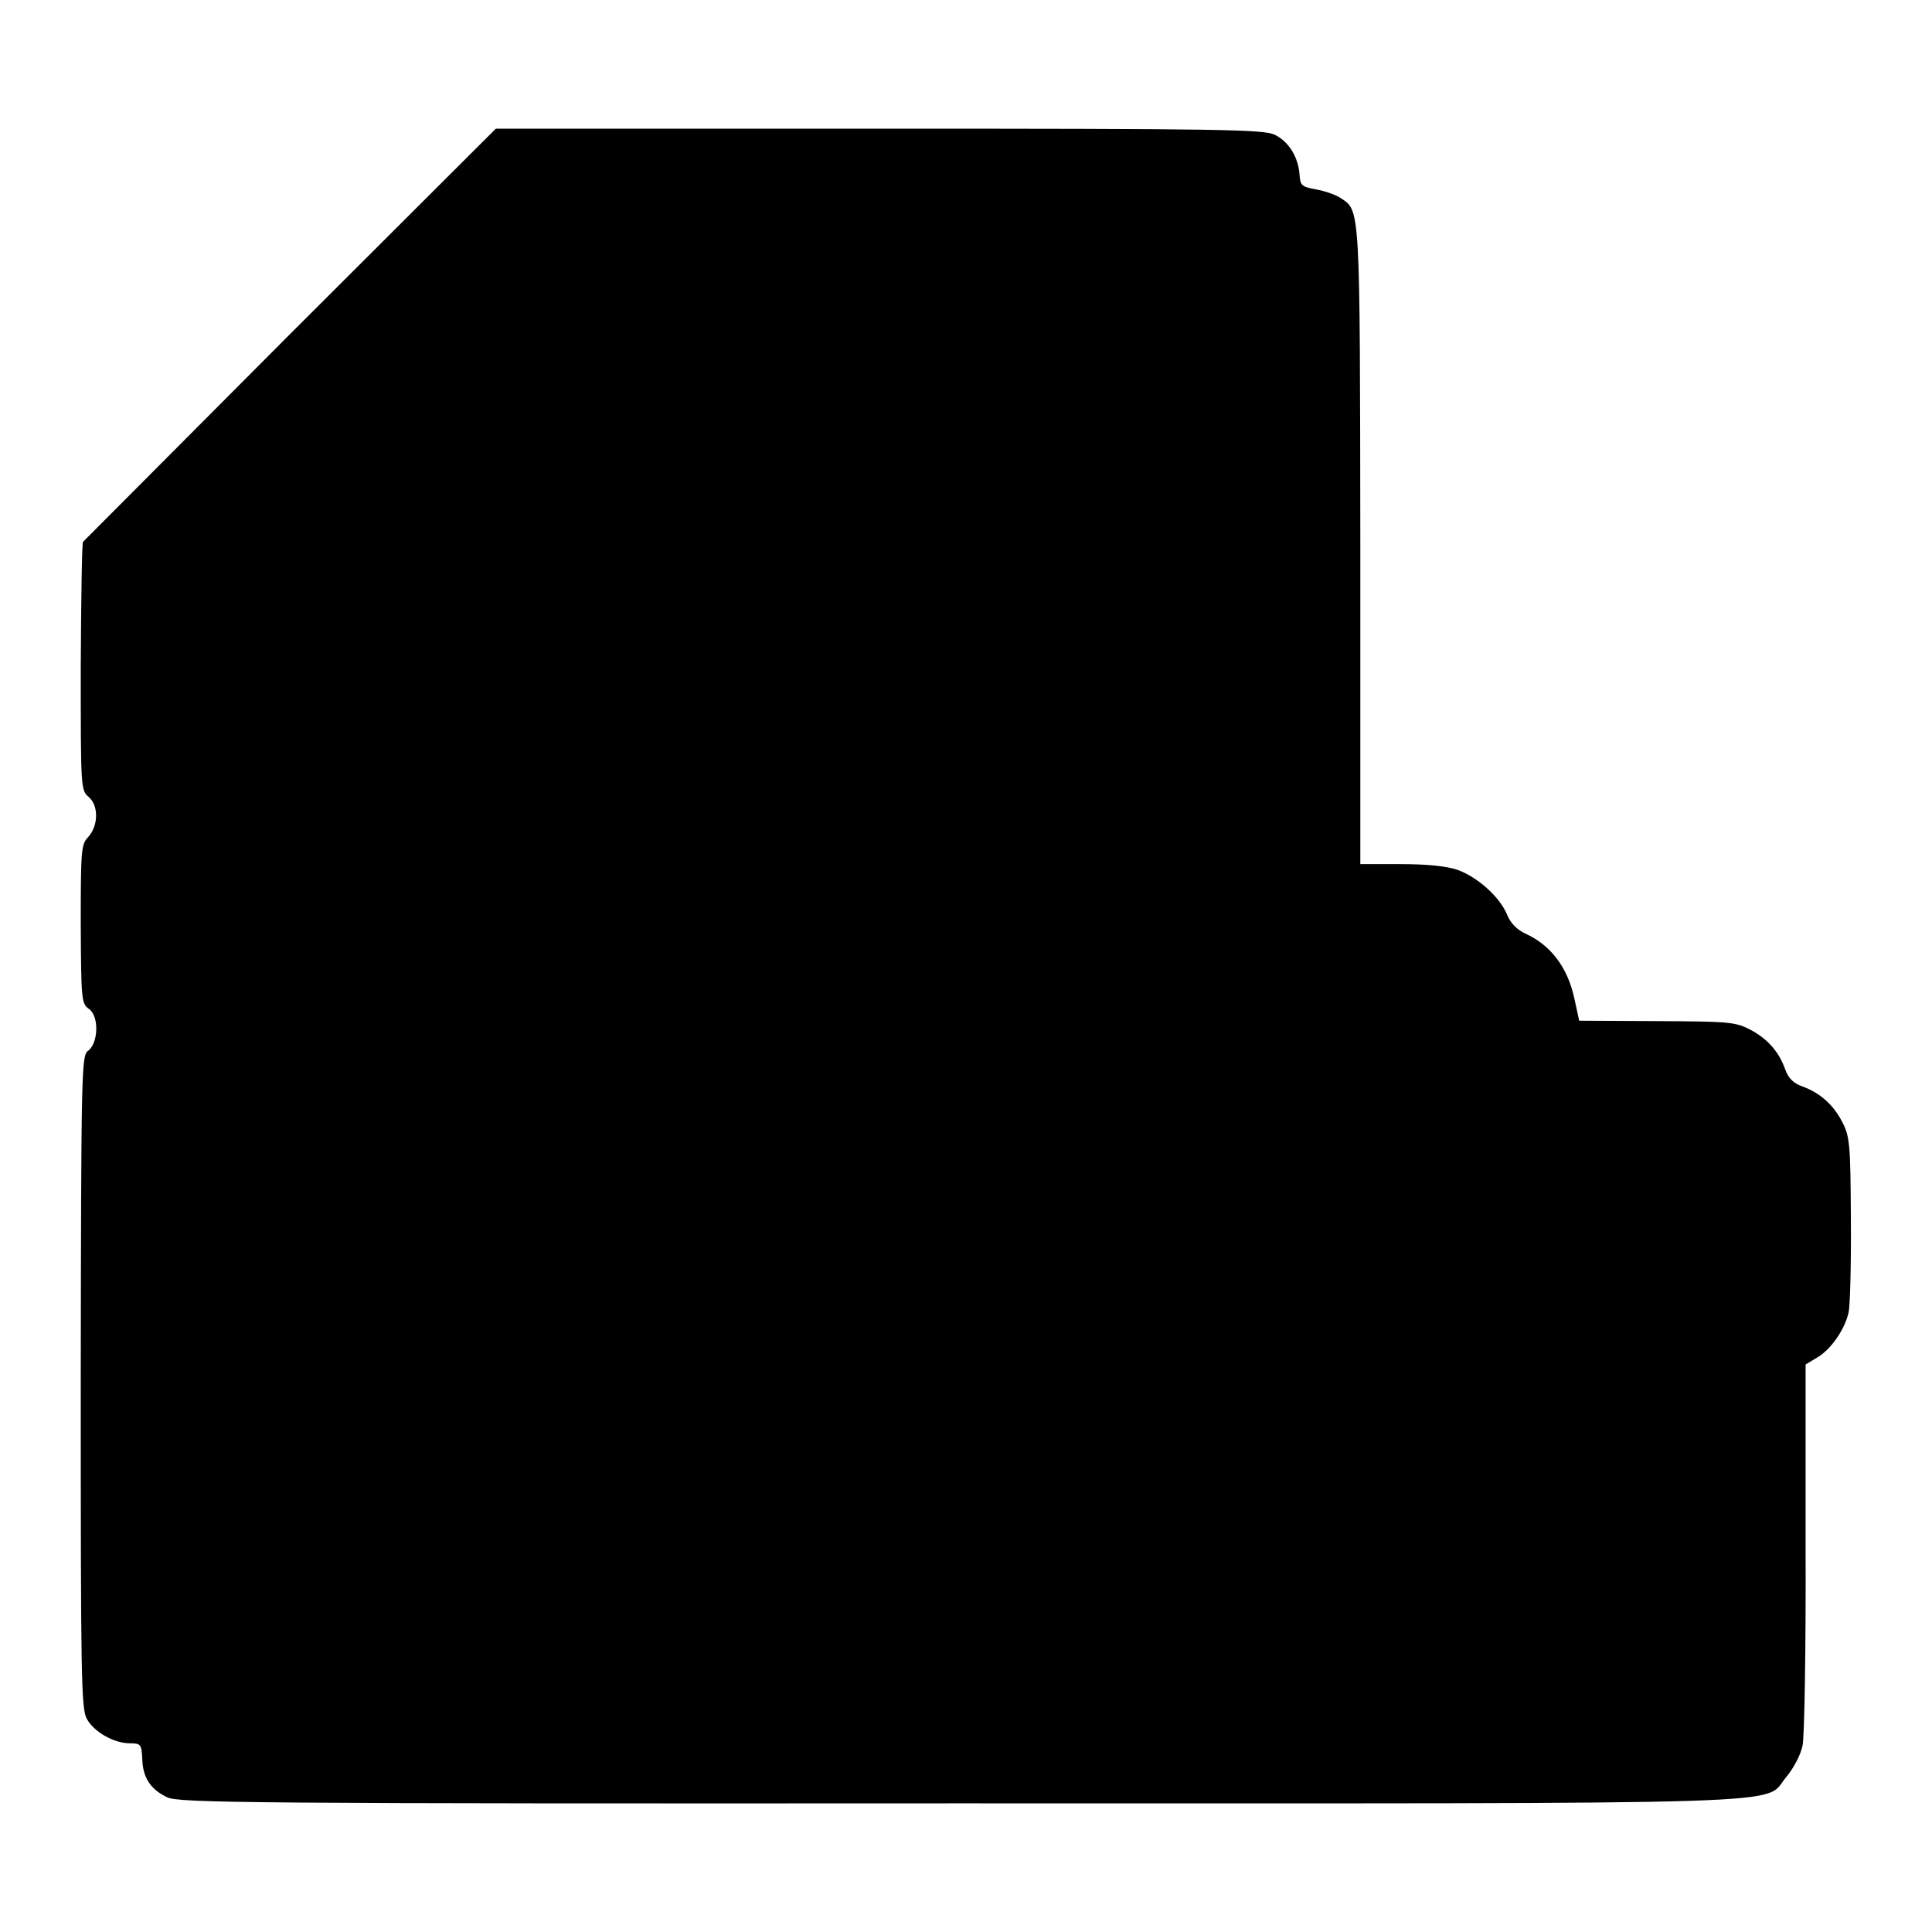
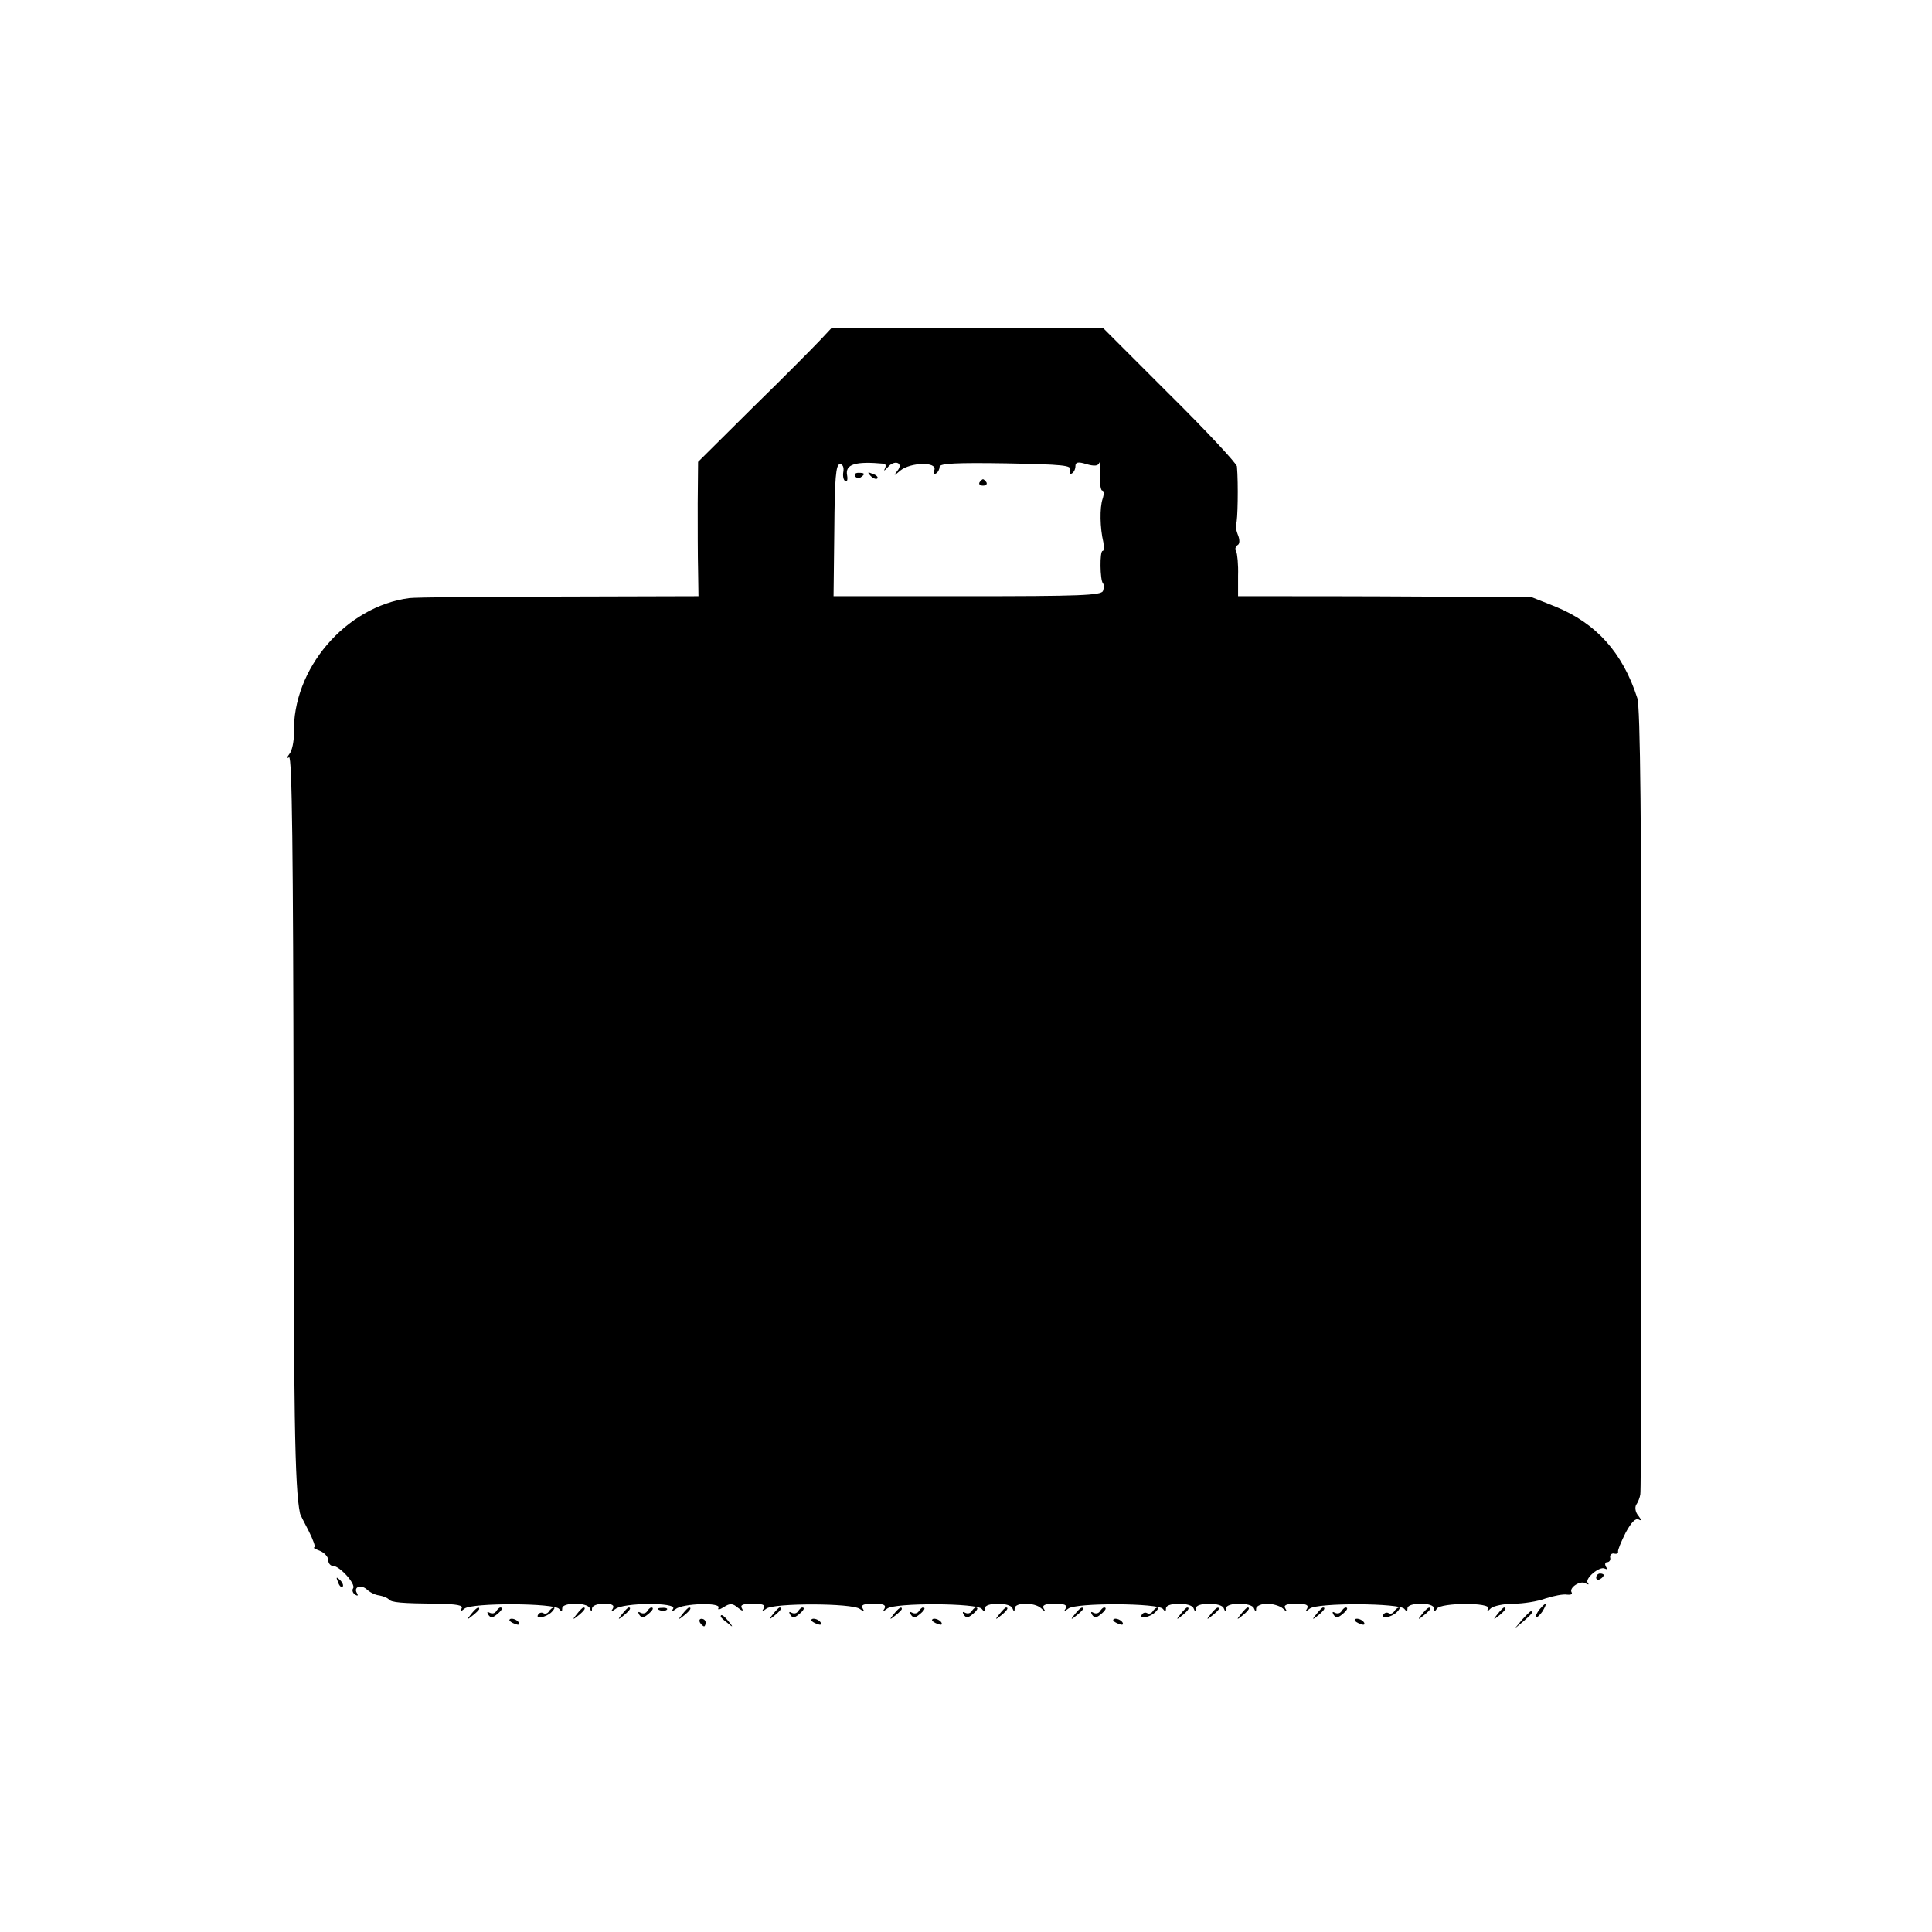
<svg xmlns="http://www.w3.org/2000/svg" version="1.0" width="512pt" height="512pt" viewBox="0 0 512 512" preserveAspectRatio="xMidYMid meet">
  <g transform="translate(0,512) scale(0.1,-0.1)" fill="#000000" stroke="none">
-     <path d="M769 4235 c-299 -300 -546 -548 -549 -551 -3 -3 -5 -152 -6 -332 0 -321 0 -326 21 -344 27 -23 26 -77 -2 -107 -18 -19 -19 -37 -19 -231 1 -201 2 -210 22 -224 27 -19 25 -91 -3 -111 -17 -13 -18 -52 -19 -877 0 -778 1 -866 16 -893 19 -35 72 -65 115 -65 28 0 30 -3 32 -40 1 -51 22 -82 66 -103 31 -15 212 -17 2095 -16 2303 0 2131 -6 2196 70 20 24 38 59 43 83 5 22 9 259 8 525 l0 485 30 18 c37 21 74 75 84 120 4 18 7 130 6 248 -1 200 -3 218 -23 257 -24 46 -59 77 -106 94 -23 8 -37 22 -45 45 -17 48 -48 82 -94 106 -39 20 -58 21 -247 22 l-205 1 -13 60 c-18 82 -63 141 -130 171 -21 10 -39 27 -48 50 -20 48 -79 100 -132 119 -30 10 -82 15 -151 15 l-106 0 0 843 c-1 905 0 888 -52 922 -13 9 -43 19 -65 23 -38 7 -42 10 -44 38 -3 48 -29 89 -66 107 -30 14 -137 16 -1049 16 l-1015 0 -545 -544z" />
+     <path d="M2173 4218 c-17 -18 -96 -98 -177 -177 l-146 -145 -1 -110 c0 -61 0 -141 1 -178 l1 -68 -368 -1 c-202 0 -381 -2 -398 -4 -169 -22 -311 -188 -306 -359 0 -21 -5 -46 -12 -54 -7 -9 -7 -13 -1 -9 8 5 11 -248 12 -942 0 -793 3 -996 17 -1061 0 -3 11 -24 23 -47 12 -24 19 -43 15 -44 -5 0 2 -4 15 -9 12 -5 22 -16 22 -25 0 -8 6 -15 13 -15 17 0 60 -47 53 -59 -4 -5 -1 -13 5 -17 7 -4 9 -3 5 4 -10 16 10 24 26 10 7 -7 22 -15 33 -16 11 -2 22 -7 25 -10 6 -9 35 -11 128 -12 53 -1 71 -4 65 -13 -5 -9 -3 -9 8 0 19 16 241 15 251 -1 6 -8 8 -7 8 2 0 16 67 16 73 0 4 -10 6 -10 6 0 1 7 14 12 32 12 21 0 28 -4 23 -13 -6 -9 -5 -9 7 -1 20 17 163 18 153 1 -6 -9 -4 -9 7 -1 18 15 122 18 113 3 -3 -6 3 -5 14 2 17 11 24 10 38 -2 11 -9 15 -9 10 -1 -5 9 3 12 29 12 26 0 34 -3 29 -12 -6 -10 -5 -10 7 -1 19 15 228 15 248 -1 11 -8 13 -8 7 2 -5 9 3 12 29 12 26 0 34 -3 29 -13 -6 -9 -5 -9 7 0 19 16 241 15 251 -1 6 -8 8 -7 8 2 0 16 67 16 73 0 4 -10 6 -10 6 0 1 16 53 16 70 0 11 -10 13 -10 7 -1 -5 9 3 13 29 13 26 0 34 -3 29 -13 -6 -9 -5 -9 7 0 19 16 241 15 251 -1 6 -8 8 -7 8 2 0 16 67 16 73 0 4 -10 6 -10 6 0 1 16 68 16 74 0 4 -10 6 -10 6 0 1 16 68 16 74 0 4 -10 6 -10 6 0 1 6 14 12 29 12 15 0 34 -6 41 -12 11 -10 13 -10 7 0 -5 8 3 12 29 12 26 0 34 -3 29 -13 -6 -9 -5 -9 7 0 19 16 241 15 251 -1 6 -8 8 -7 8 2 0 7 14 12 35 12 21 0 35 -5 35 -12 0 -10 2 -10 8 -1 10 16 145 17 136 0 -5 -9 -3 -9 7 1 7 6 34 12 60 12 25 0 64 6 85 14 22 7 47 12 57 10 9 -1 15 1 12 6 -8 12 23 33 37 24 7 -4 10 -4 6 1 -10 11 32 46 45 38 6 -3 7 -1 3 5 -4 7 -2 12 3 12 6 0 10 6 8 13 -1 6 4 11 10 10 7 -2 12 0 11 5 -1 4 8 26 20 50 15 28 27 40 35 35 8 -4 7 -1 -1 10 -8 9 -10 22 -6 29 5 7 10 20 11 28 2 8 3 479 3 1045 0 735 -3 1041 -11 1065 -39 121 -109 198 -216 242 l-68 27 -285 0 c-157 1 -331 1 -387 1 l-102 0 0 54 c1 30 -2 59 -5 65 -4 5 -2 12 3 16 7 3 7 15 1 29 -5 13 -6 26 -4 29 4 4 6 105 2 151 -1 8 -81 94 -178 190 l-176 176 -361 0 -360 0 -30 -32z m170 -327 c5 -1 5 -7 2 -13 -4 -7 -1 -6 7 3 18 22 44 13 26 -9 -11 -14 -9 -14 8 1 27 22 99 24 90 1 -3 -8 -2 -12 4 -9 6 3 10 12 10 18 0 9 45 11 176 9 152 -3 175 -5 170 -18 -3 -9 -1 -12 4 -9 6 3 10 12 10 20 0 10 7 12 29 5 21 -6 31 -5 34 3 3 7 4 -7 2 -30 -1 -24 2 -43 6 -43 5 0 5 -10 1 -22 -8 -24 -7 -77 2 -115 2 -13 2 -23 -2 -23 -8 0 -7 -78 1 -86 3 -3 3 -12 0 -20 -4 -12 -65 -14 -359 -14 l-355 0 2 175 c1 137 4 175 15 175 7 0 11 -8 9 -20 -2 -11 0 -22 5 -25 5 -3 7 4 5 15 -6 30 22 38 98 31z" />
+     <path d="M2266 3858 c3 -5 10 -6 15 -3 13 9 11 12 -6 12 -8 0 -12 -4 -9 -9z" />
+     <path d="M2307 3859 c7 -7 15 -10 18 -7 3 3 -2 9 -12 12 -14 6 -15 5 -6 -5z" />
+     <path d="M2596 3842 c-3 -5 1 -9 9 -9 8 0 12 4 9 9 -3 4 -7 8 -9 8 -2 0 -6 -4 -9 -8z" />
+     <path d="M4230 939 c0 -5 5 -7 10 -4 6 3 10 8 10 11 0 2 -4 4 -10 4 -5 0 -10 -5 -10 -11z" />
+     <path d="M896 927 c3 -10 9 -15 12 -12 3 3 0 11 -7 18 -10 9 -11 8 -5 -6z" />
+     <path d="M4080 855 c-7 -9 -11 -17 -9 -20 3 -2 10 5 17 15 14 24 10 26 -8 5z" />
+     <path d="M1249 843 c-13 -16 -12 -17 4 -4 9 7 17 15 17 17 0 8 -8 3 -21 -13z" />
+     <path d="M1315 850 c-4 -6 -11 -7 -17 -4 -7 4 -8 2 -4 -5 6 -9 11 -9 22 0 14 11 18 19 10 19 -3 0 -8 -5 -11 -10z" />
+     <path d="M1455 850 c-4 -6 -10 -8 -15 -5 -5 3 -11 1 -14 -4 -8 -13 22 -7 36 7 7 7 9 12 6 12 -4 0 -10 -5 -13 -10z" />
+     <path d="M1529 843 c-13 -16 -12 -17 4 -4 16 13 21 21 13 21 -2 0 -10 -8 -17 -17z" />
+     <path d="M1649 843 c-13 -16 -12 -17 4 -4 16 13 21 21 13 21 -2 0 -10 -8 -17 -17z" />
+     <path d="M1715 850 c-4 -6 -11 -7 -17 -4 -7 4 -8 2 -4 -5 6 -9 11 -9 22 0 14 11 18 19 10 19 -3 0 -8 -5 -11 -10z" />
+     <path d="M1748 853 c7 -3 16 -2 19 1 4 3 -2 6 -13 5 -11 0 -14 -3 -6 -6z" />
+     <path d="M1809 843 c-13 -16 -12 -17 4 -4 16 13 21 21 13 21 -2 0 -10 -8 -17 -17z" />
+     <path d="M2049 843 c-13 -16 -12 -17 4 -4 16 13 21 21 13 21 -2 0 -10 -8 -17 -17z" />
+     <path d="M2115 850 c-4 -6 -11 -7 -17 -4 -7 4 -8 2 -4 -5 6 -9 11 -9 22 0 14 11 18 19 10 19 -3 0 -8 -5 -11 -10z" />
+     <path d="M2369 843 c-13 -16 -12 -17 4 -4 9 7 17 15 17 17 0 8 -8 3 -21 -13z" />
+     <path d="M2435 850 c-4 -6 -11 -7 -17 -4 -7 4 -8 2 -4 -5 6 -9 11 -9 22 0 14 11 18 19 10 19 -3 0 -8 -5 -11 -10z" />
+     <path d="M2575 850 c-4 -6 -11 -7 -17 -4 -7 4 -8 2 -4 -5 6 -9 11 -9 22 0 14 11 18 19 10 19 -3 0 -8 -5 -11 -10z" />
+     <path d="M2649 843 c-13 -16 -12 -17 4 -4 16 13 21 21 13 21 -2 0 -10 -8 -17 -17z" />
+     <path d="M2849 843 c-13 -16 -12 -17 4 -4 9 7 17 15 17 17 0 8 -8 3 -21 -13z" />
+     <path d="M2915 850 c-4 -6 -11 -7 -17 -4 -7 4 -8 2 -4 -5 6 -9 11 -9 22 0 14 11 18 19 10 19 -3 0 -8 -5 -11 -10z" />
+     <path d="M3055 850 c-4 -6 -10 -8 -15 -5 -5 3 -11 1 -14 -4 -8 -13 22 -7 36 7 7 7 9 12 6 12 -4 0 -10 -5 -13 -10z" />
+     <path d="M3129 843 c-13 -16 -12 -17 4 -4 16 13 21 21 13 21 -2 0 -10 -8 -17 -17z" />
+     <path d="M3209 843 c-13 -16 -12 -17 4 -4 9 7 17 15 17 17 0 8 -8 3 -21 -13z" />
+     <path d="M3289 843 c-13 -16 -12 -17 4 -4 16 13 21 21 13 21 -2 0 -10 -8 -17 -17z" />
+     <path d="M3489 843 c-13 -16 -12 -17 4 -4 16 13 21 21 13 21 -2 0 -10 -8 -17 -17z" />
+     <path d="M3555 850 c-4 -6 -11 -7 -17 -4 -7 4 -8 2 -4 -5 6 -9 11 -9 22 0 14 11 18 19 10 19 -3 0 -8 -5 -11 -10z" />
+     <path d="M3695 850 c-4 -6 -10 -8 -15 -5 -5 3 -11 1 -14 -4 -8 -13 22 -7 36 7 7 7 9 12 6 12 -4 0 -10 -5 -13 -10z" />
+     <path d="M3769 843 c-13 -16 -12 -17 4 -4 9 7 17 15 17 17 0 8 -8 3 -21 -13z" />
+     <path d="M3969 843 c-13 -16 -12 -17 4 -4 16 13 21 21 13 21 -2 0 -10 -8 -17 -17z" />
+     <path d="M4034 828 l-19 -23 23 19 c21 18 27 26 19 26 -2 0 -12 -10 -23 -22z" />
+     <path d="M1910 836 c0 -2 8 -10 18 -17 15 -13 16 -12 3 4 -13 16 -21 21 -21 13z" />
+     <path d="M1350 826 c0 -2 7 -7 16 -10 8 -3 12 -2 9 4 -6 10 -25 14 -25 6z" />
+     <path d="M1855 820 c3 -5 8 -10 11 -10 2 0 4 5 4 10 0 6 -5 10 -11 10 -5 0 -7 -4 -4 -10z" />
+     <path d="M2150 826 c0 -2 7 -7 16 -10 8 -3 12 -2 9 4 -6 10 -25 14 -25 6z" />
+     <path d="M2470 826 c0 -2 7 -7 16 -10 8 -3 12 -2 9 4 -6 10 -25 14 -25 6z" />
+     <path d="M2950 826 c0 -2 7 -7 16 -10 8 -3 12 -2 9 4 -6 10 -25 14 -25 6z" />
+     <path d="M3590 826 c0 -2 7 -7 16 -10 8 -3 12 -2 9 4 -6 10 -25 14 -25 6z" />
  </g>
</svg>
